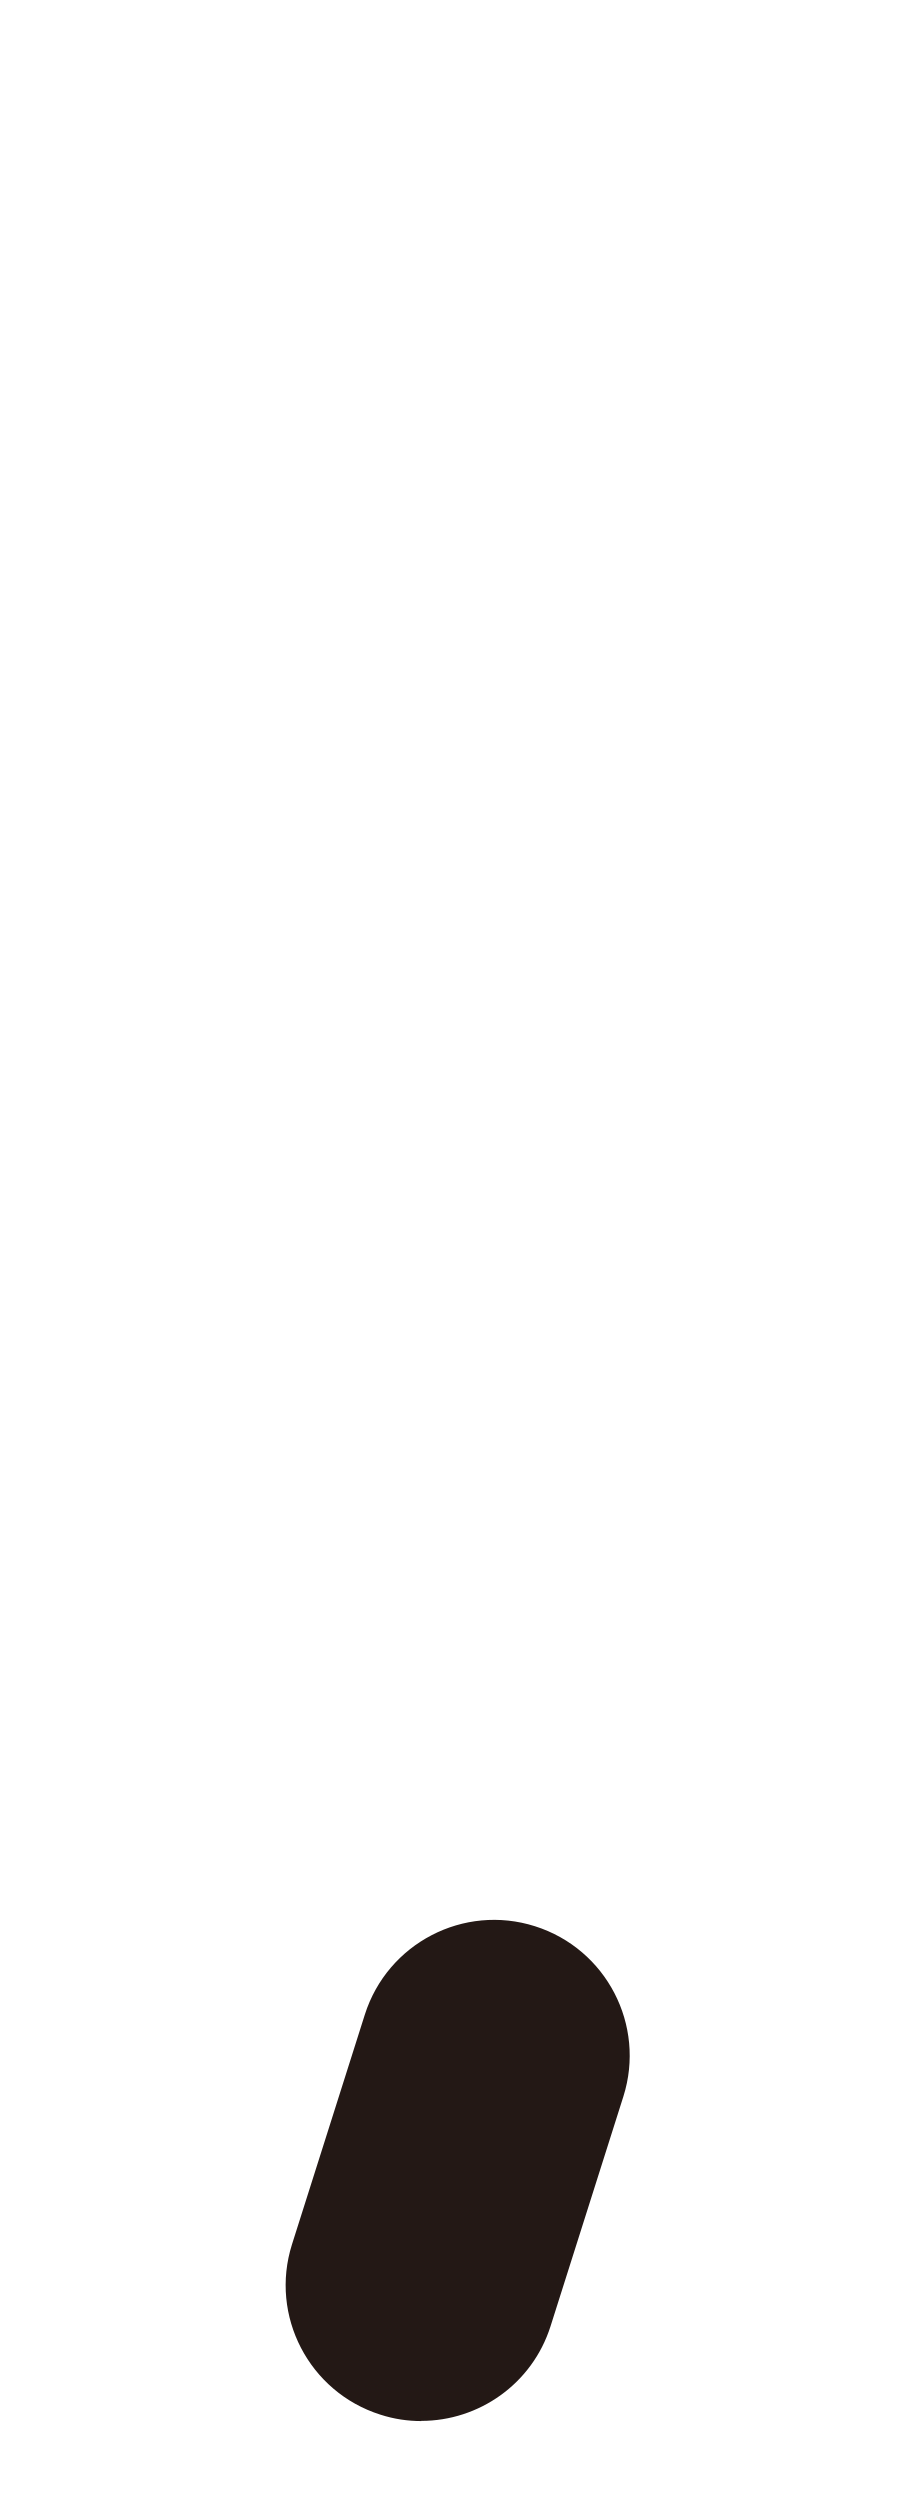
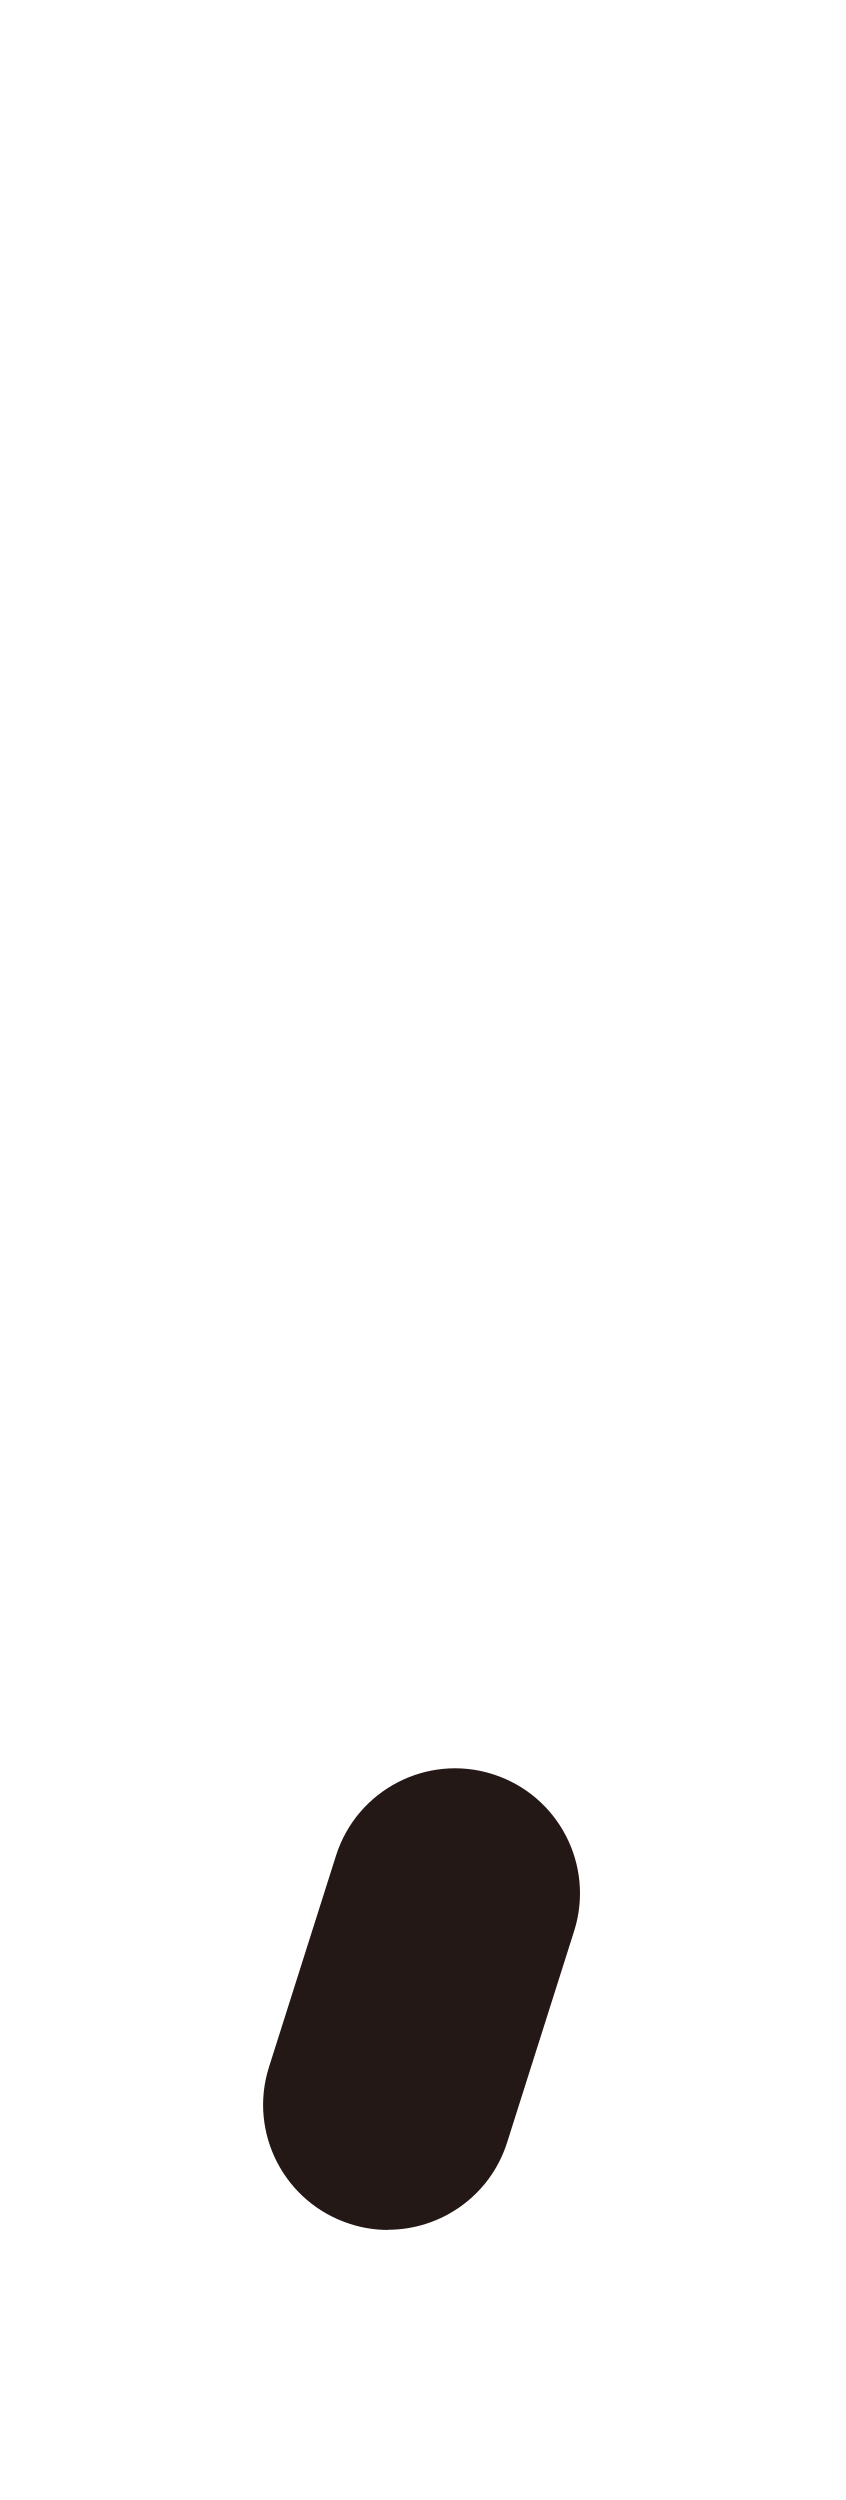
- <svg xmlns="http://www.w3.org/2000/svg" id="a" viewBox="0 0 51.41 140">
+ <svg xmlns="http://www.w3.org/2000/svg" id="a" viewBox="0 0 51.41 152">
  <path d="M23.6,135.58c-.76,0-1.53-.11-2.3-.36-4-1.27-6.21-5.54-4.95-9.53l4.08-12.87c1.27-4,5.54-6.22,9.53-4.95,4,1.27,6.21,5.54,4.95,9.53l-4.08,12.87c-1.03,3.24-4.02,5.3-7.24,5.3Z" style="fill:#231815;" />
</svg>
